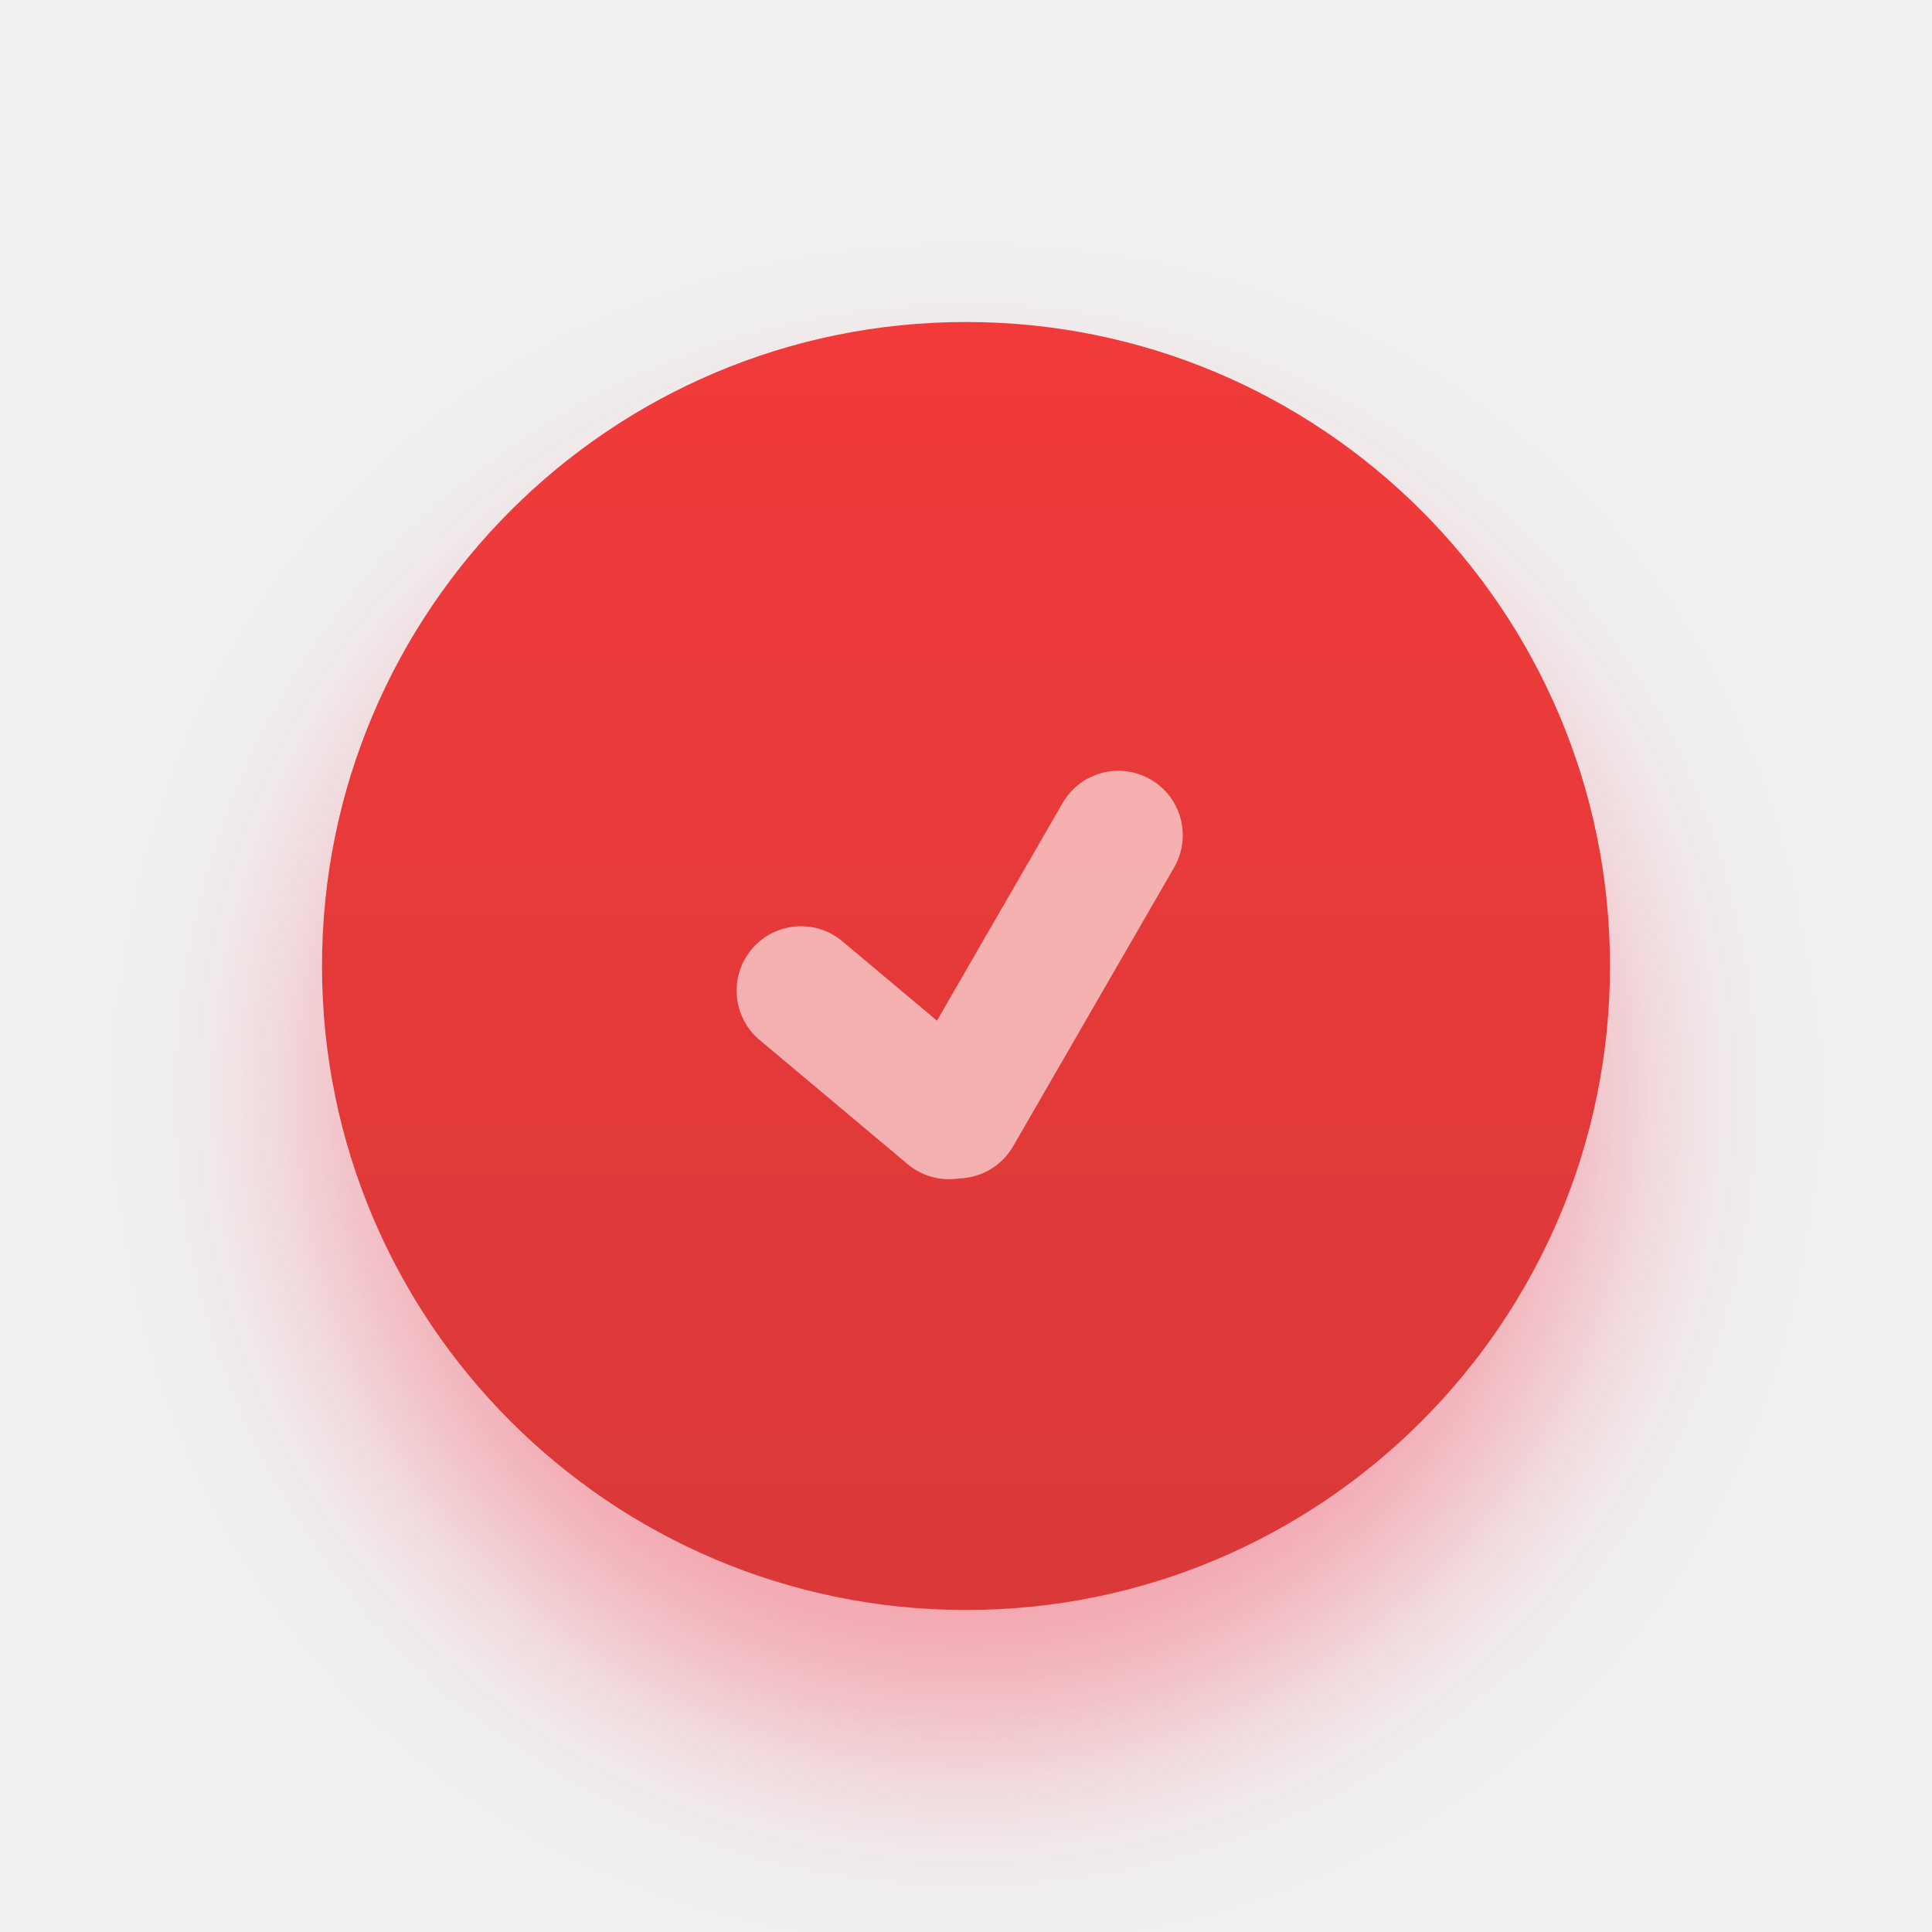
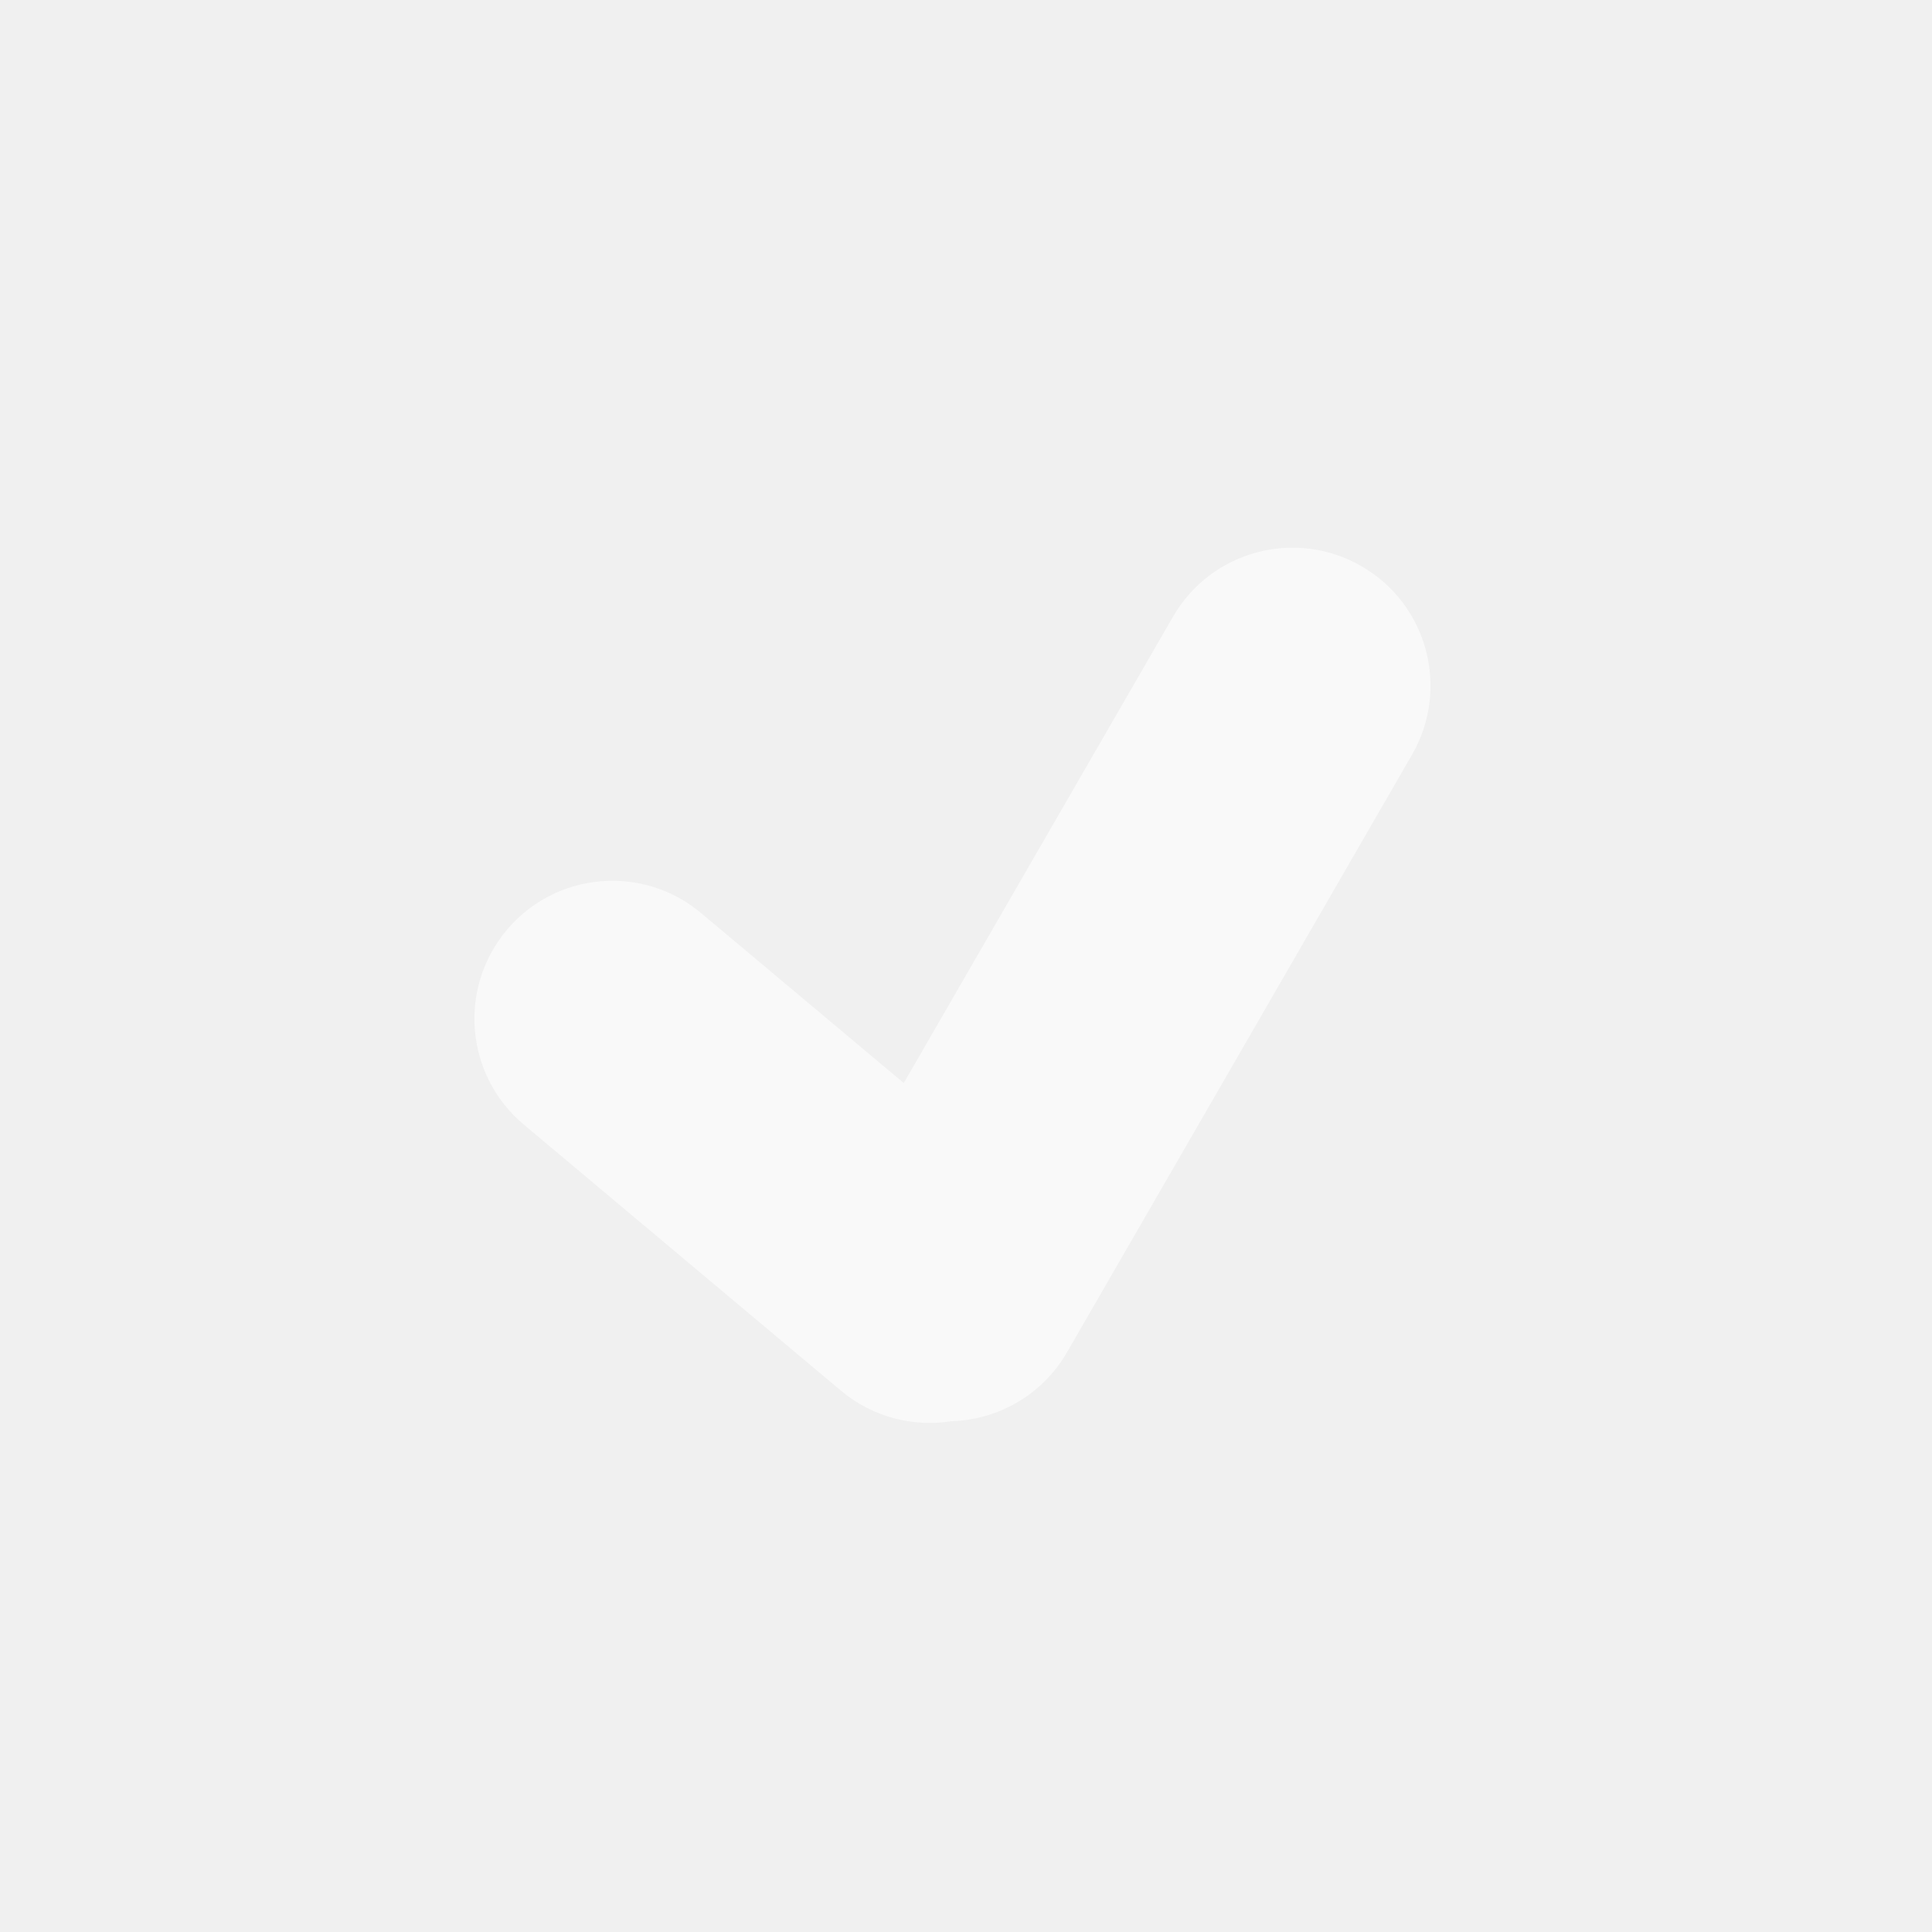
- <svg xmlns="http://www.w3.org/2000/svg" xmlns:xlink="http://www.w3.org/1999/xlink" width="60px" height="60px" viewBox="0 0 60 60" version="1.1">
-   <defs>
-     <linearGradient x1="50%" y1="0%" x2="50%" y2="100%" id="linearGradient-1">
-       <stop stop-color="#F23A3A" offset="0%" />
-       <stop stop-color="#D93939" offset="100%" />
-     </linearGradient>
-     <circle id="path-2" cx="30" cy="30" r="20" />
-     <filter x="-27.5%" y="-17.5%" width="155.0%" height="155.0%" filterUnits="objectBoundingBox" id="filter-3">
-       <feOffset dx="0" dy="4" in="SourceAlpha" result="shadowOffsetOuter1" />
-       <feGaussianBlur stdDeviation="3" in="shadowOffsetOuter1" result="shadowBlurOuter1" />
-       <feColorMatrix values="0 0 0 0 0.973   0 0 0 0 0.173   0 0 0 0 0.277  0 0 0 0.4 0" type="matrix" in="shadowBlurOuter1" />
-     </filter>
-   </defs>
-   <g id="页面-1" stroke="none" stroke-width="1" fill="none" fill-rule="evenodd">
-     <g id="按钮状态" transform="translate(-662, -426)">
-       <g id="finish_normal" transform="translate(662, 426)">
-         <g id="Oval">
-           <use fill="black" fill-opacity="1" filter="url(#filter-3)" xlink:href="#path-2" />
-           <use fill="url(#linearGradient-1)" fill-rule="evenodd" xlink:href="#path-2" />
-         </g>
-         <path d="M29.098,31.697 L33,24.938 C33.552,23.981 34.775,23.653 35.732,24.206 C36.689,24.758 37.016,25.981 36.464,26.938 L31.464,35.598 C31.102,36.225 30.453,36.581 29.779,36.598 C29.229,36.683 28.646,36.539 28.187,36.154 L23.59,32.297 C22.744,31.587 22.634,30.325 23.344,29.479 C24.054,28.633 25.315,28.523 26.161,29.233 L29.098,31.697 Z" id="Combined-Shape" fill="#FFFFFF" opacity="0.6" />
+ <svg xmlns="http://www.w3.org/2000/svg" width="28px" height="28px" viewBox="0 0 28 28" version="1.1">
+   <g id="浅色" stroke="none" stroke-width="1" fill="none" fill-rule="evenodd" opacity="0.6">
+     <g id="按钮状态备份" transform="translate(-678, -442)" fill="#FFFFFF">
+       <g id="finish_normal" transform="translate(678, 442)">
+         <path d="M19.732,8.206 C20.689,8.758 21.016,9.981 20.464,10.938 L15.464,19.598 C15.104,20.221 14.46,20.577 13.791,20.597 C13.237,20.685 12.65,20.542 12.187,20.154 L7.59,16.297 C6.744,15.587 6.634,14.325 7.344,13.479 C8.054,12.633 9.315,12.523 10.161,13.233 L13.098,15.696 L17,8.938 C17.552,7.981 18.775,7.653 19.732,8.206 Z" id="Combined-Shape" />
      </g>
    </g>
  </g>
</svg>
